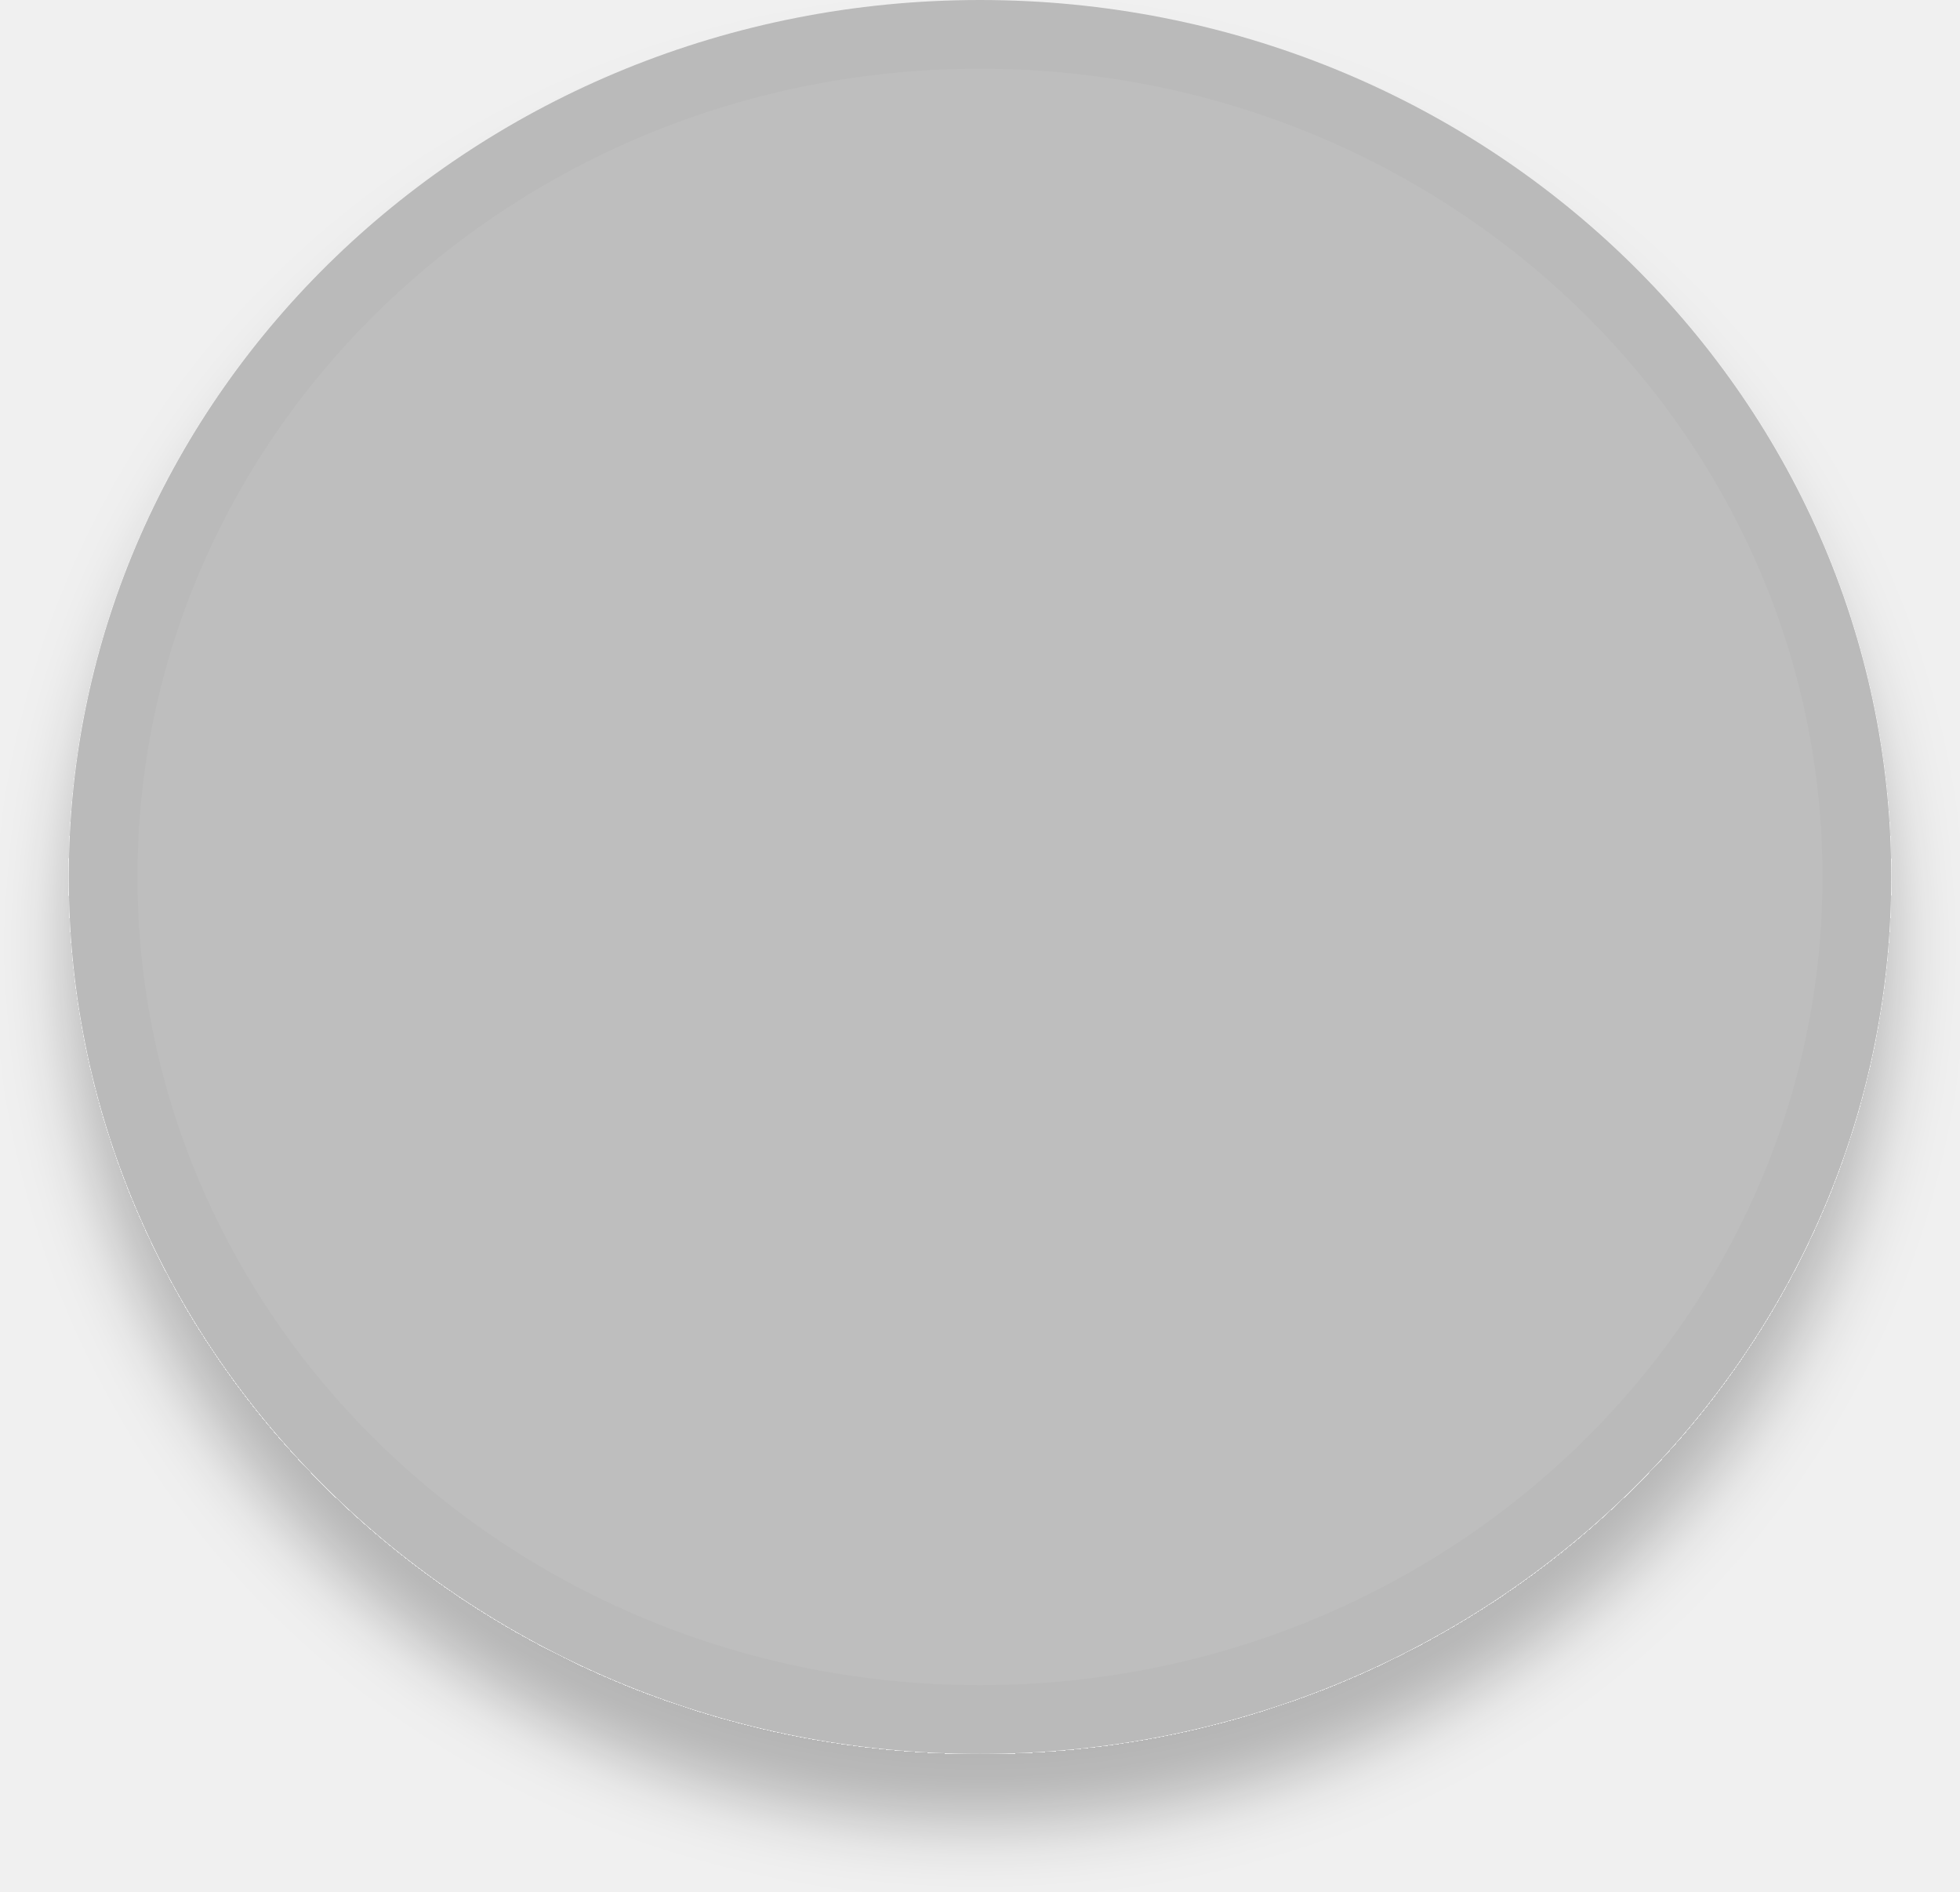
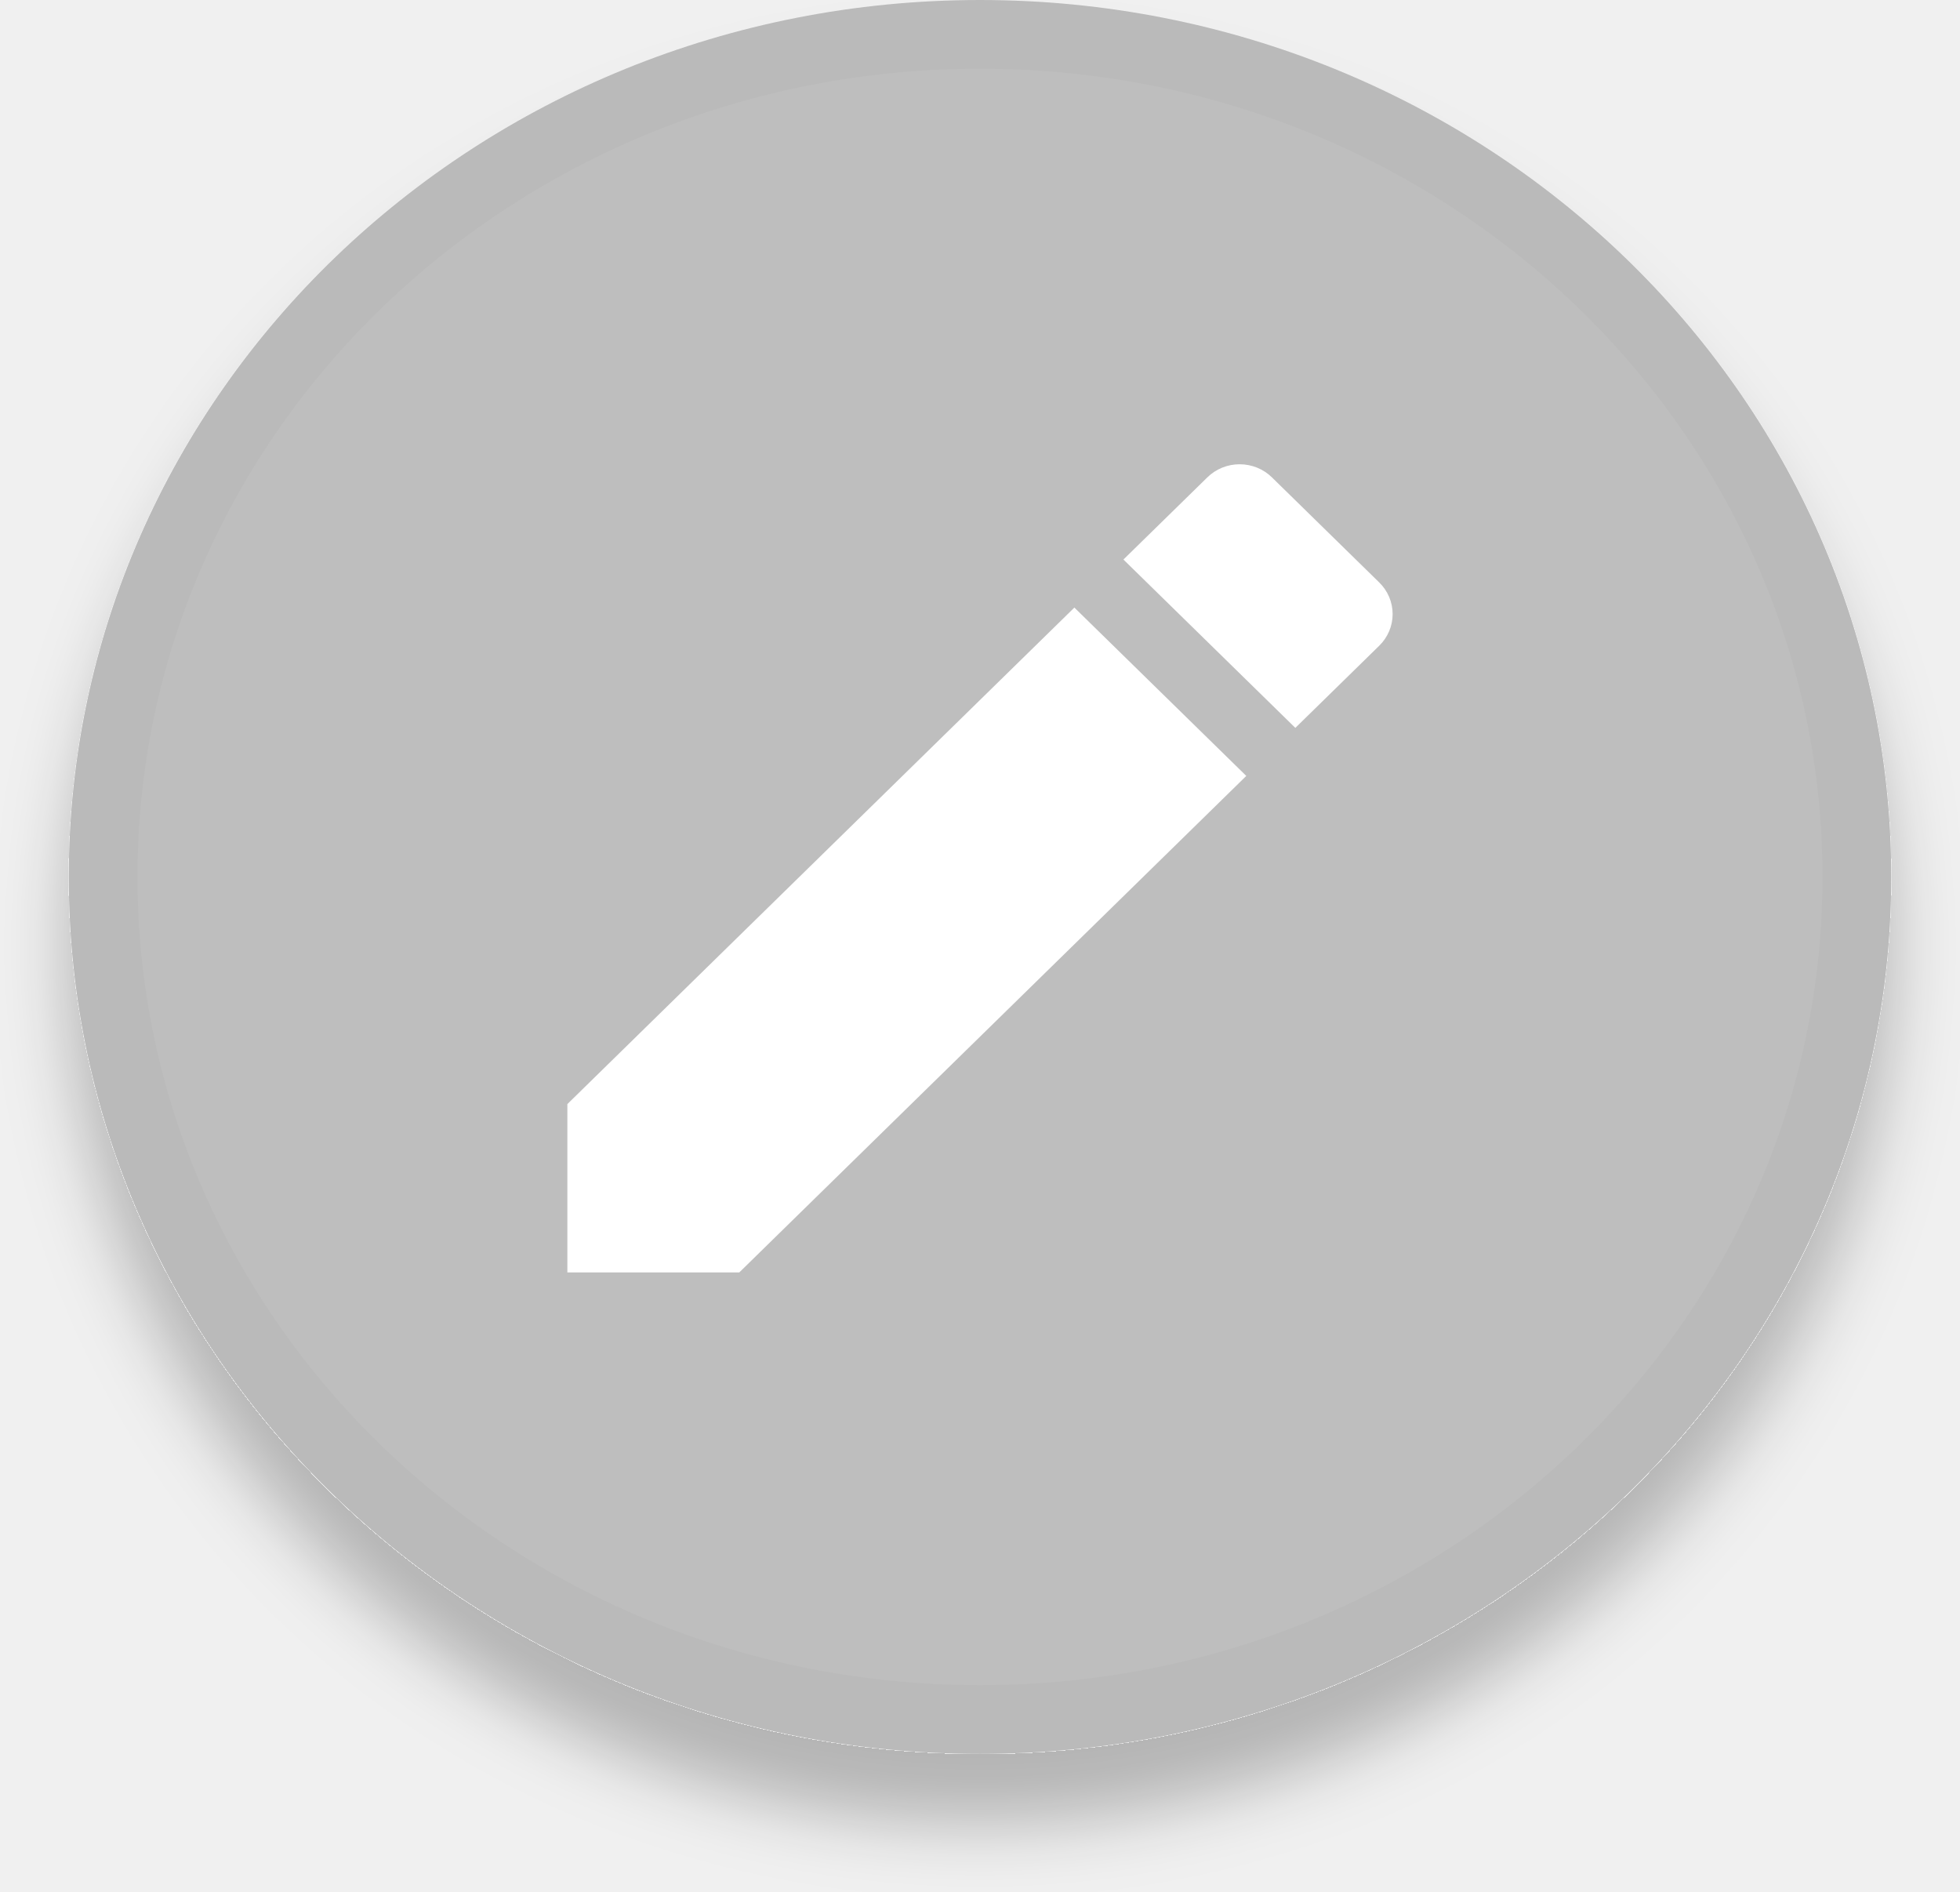
<svg xmlns="http://www.w3.org/2000/svg" width="114" height="110" viewBox="0 0 114 110" fill="none">
-   <g filter="url(#filter0_d_1114_8)">
+   <g filter="url(#filter0_d_1114_7)">
    <ellipse cx="57" cy="51" rx="53" ry="51" fill="#BEBEBE" />
    <path d="M108 51C108 77.99 85.24 100 57 100C28.76 100 6 77.99 6 51C6 24.01 28.76 2 57 2C85.24 2 108 24.01 108 51Z" stroke="black" stroke-opacity="0.02" stroke-width="4" />
  </g>
+   <path d="M33 64.21V74H42.999L72.488 45.125L62.489 35.335L33 64.21ZM80.22 37.554C80.467 37.312 80.663 37.025 80.797 36.71C80.931 36.394 81 36.055 81 35.713C81 35.371 80.931 35.033 80.797 34.717C80.663 34.401 80.467 34.114 80.22 33.873L73.981 27.764C73.734 27.521 73.441 27.329 73.119 27.198C72.796 27.067 72.451 27 72.101 27C71.752 27 71.406 27.067 71.084 27.198C70.761 27.329 70.468 27.521 70.222 27.764L65.342 32.541L75.341 42.331L80.22 37.554Z" fill="white" />
  <defs>
-     <filter id="filter0_d_1114_8" x="0" y="0" width="114" height="110" filterUnits="userSpaceOnUse" color-interpolation-filters="sRGB">
+     <filter id="filter0_d_1114_7" x="0" y="0" width="114" height="110" filterUnits="userSpaceOnUse" color-interpolation-filters="sRGB">
      <feFlood flood-opacity="0" result="BackgroundImageFix" />
      <feColorMatrix in="SourceAlpha" type="matrix" values="0 0 0 0 0 0 0 0 0 0 0 0 0 0 0 0 0 0 127 0" result="hardAlpha" />
      <feOffset dy="4" />
      <feGaussianBlur stdDeviation="2" />
      <feComposite in2="hardAlpha" operator="out" />
      <feColorMatrix type="matrix" values="0 0 0 0 0 0 0 0 0 0 0 0 0 0 0 0 0 0 0.25 0" />
-       <feBlend mode="normal" in2="BackgroundImageFix" result="effect1_dropShadow_1114_8" />
-       <feBlend mode="normal" in="SourceGraphic" in2="effect1_dropShadow_1114_8" result="shape" />
+       <feBlend mode="normal" in2="BackgroundImageFix" result="effect1_dropShadow_1114_7" />
+       <feBlend mode="normal" in="SourceGraphic" in2="effect1_dropShadow_1114_7" result="shape" />
    </filter>
  </defs>
</svg>
